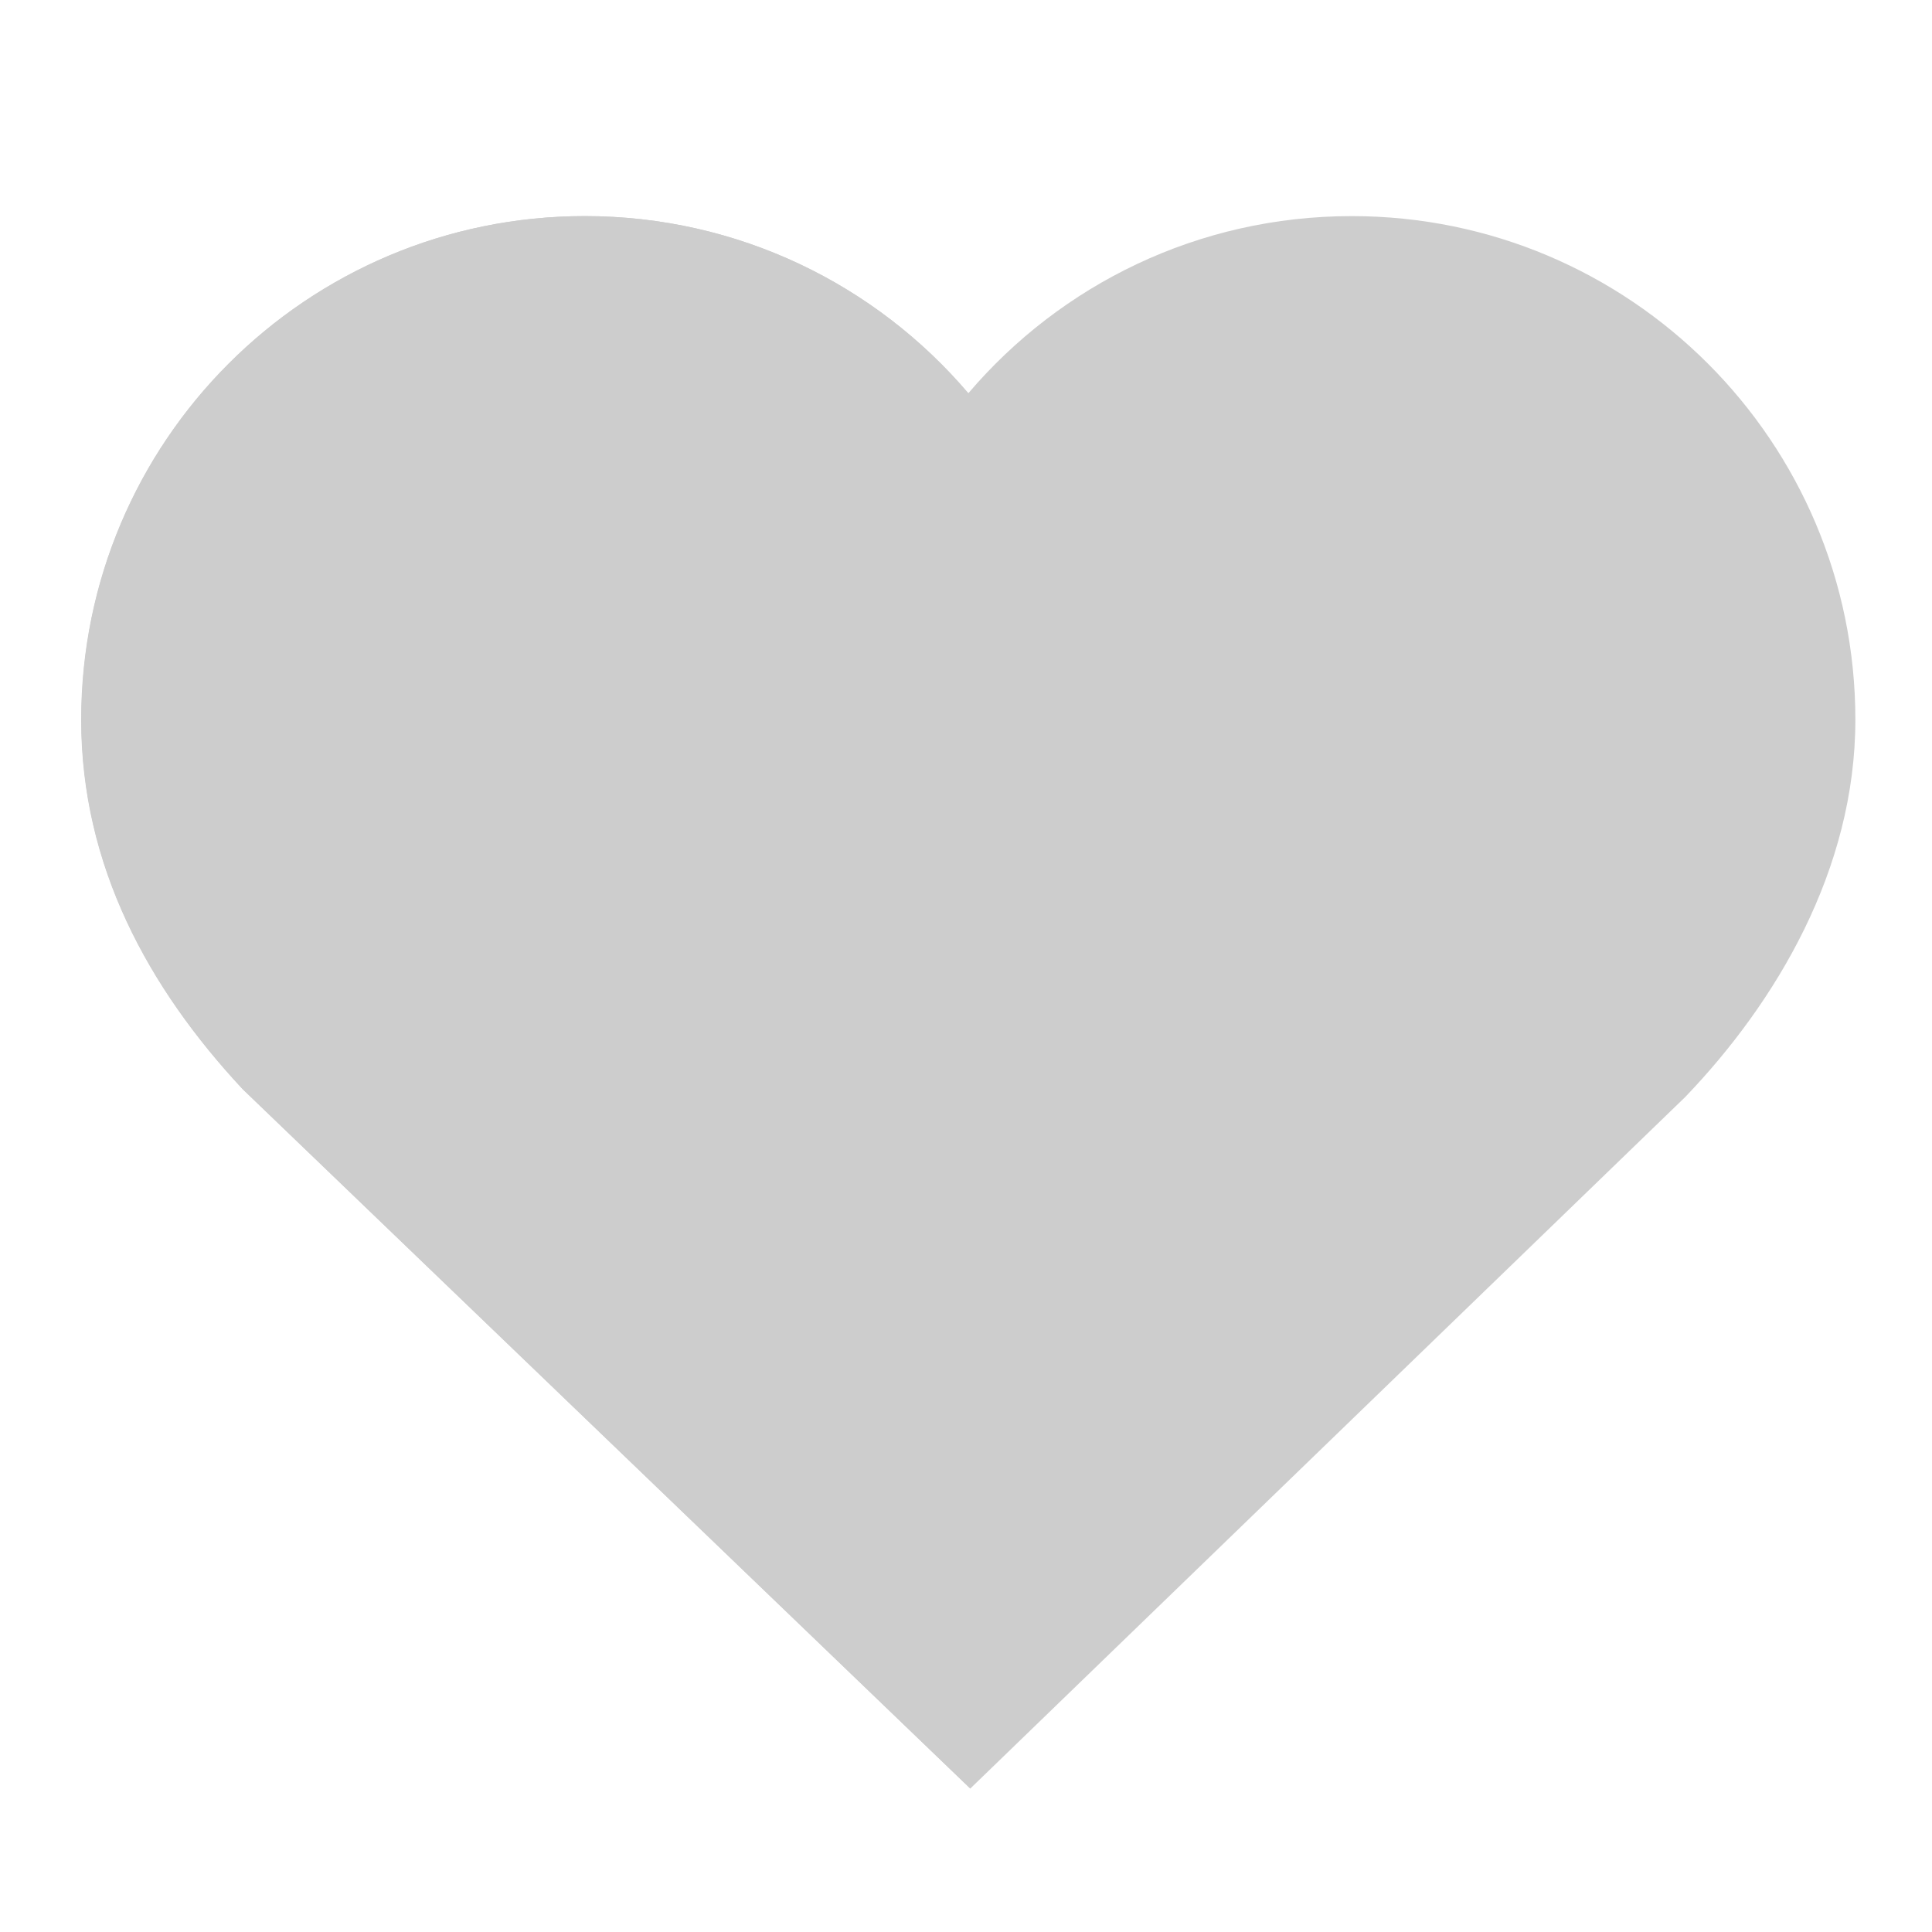
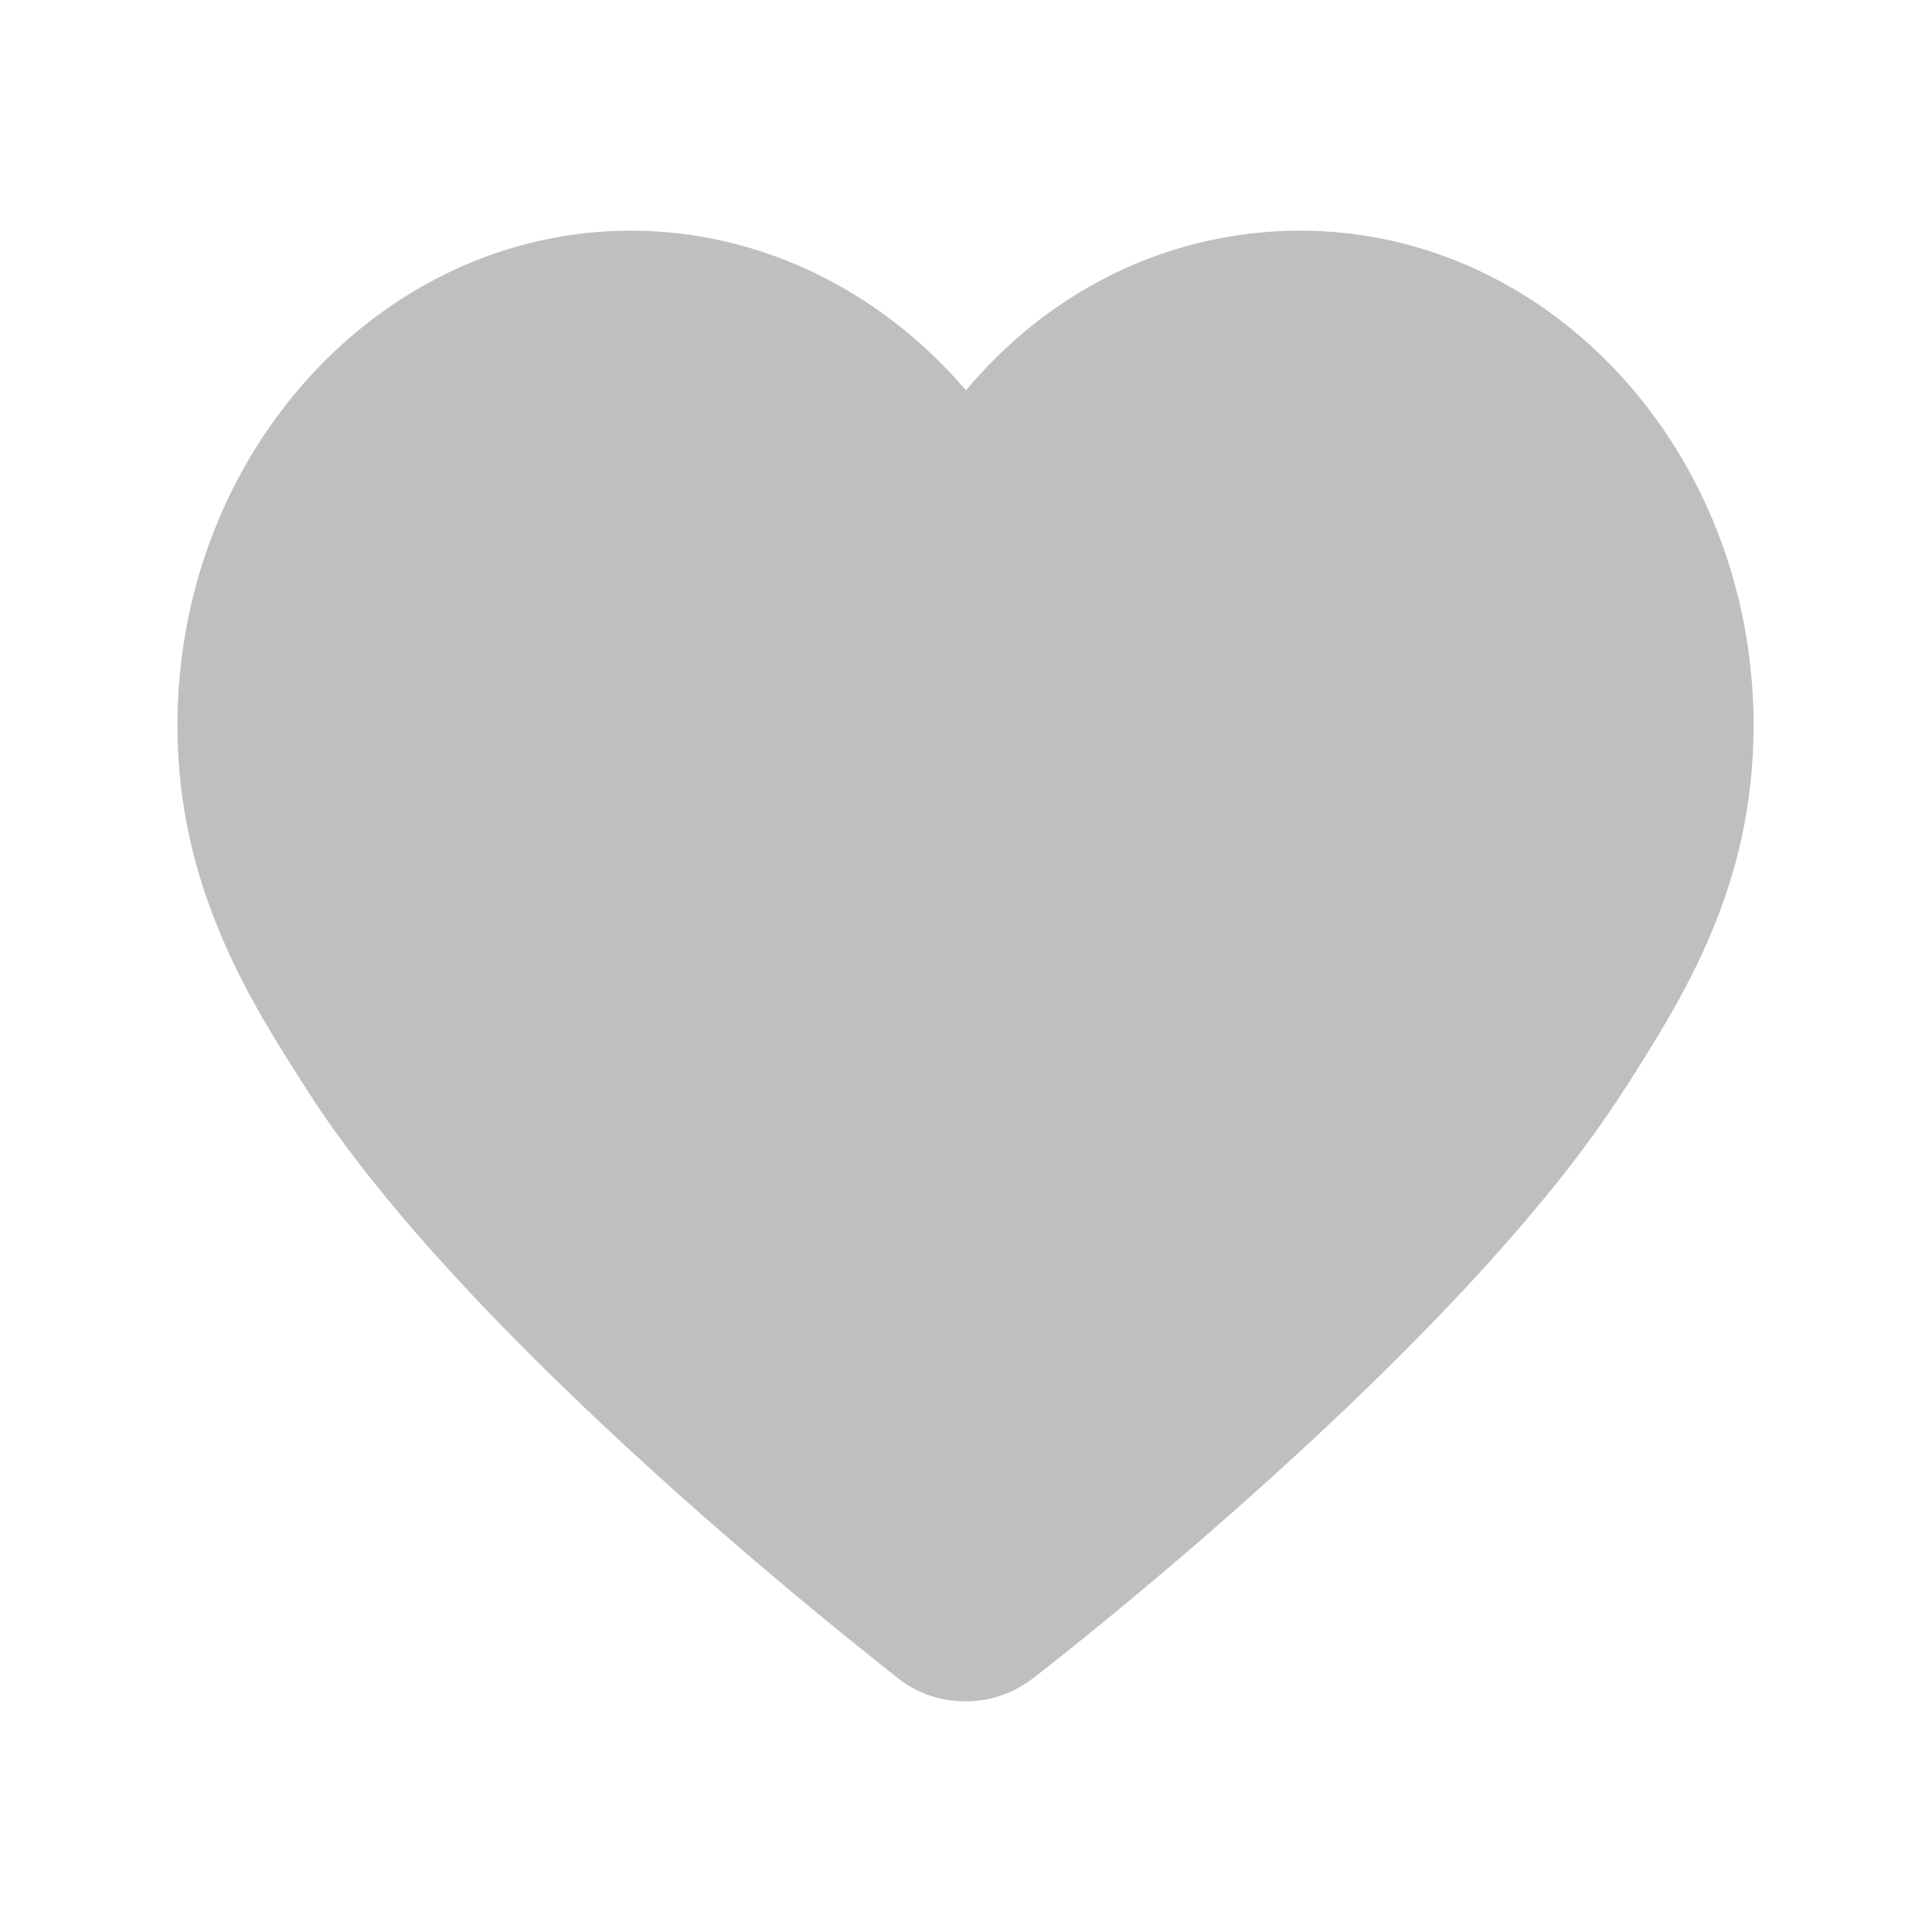
- <svg xmlns="http://www.w3.org/2000/svg" t="1584641096620" class="icon" viewBox="0 0 1024 1024" version="1.1" p-id="4192" width="16" height="16">
+ <svg xmlns="http://www.w3.org/2000/svg" t="1584695920713" class="icon" viewBox="0 0 1024 1024" version="1.1" p-id="1259" width="16" height="16">
  <defs>
    <style type="text/css" />
  </defs>
-   <path d="M 983.384 381.465 c 0 -147.456 -119.467 -266.923 -266.923 -266.923 c -81.465 0 -154.283 36.409 -203.207 93.866 c -48.925 -57.458 -121.856 -93.866 -203.207 -93.866 c -147.456 0 -266.923 119.467 -266.923 266.923 c 0 77.369 35.612 142.109 85.561 195.811 L 514.275 947.964 l 378.994 -366.592 c 48.014 -50.062 90.112 -120.377 90.112 -199.907 Z" fill="#cdcdcd" p-id="4193" />
-   <path d="M 514.275 947.964 L 128.569 577.276 C 78.507 523.574 43.008 458.835 43.008 381.465 c 0 -147.456 119.467 -266.923 266.923 -266.923 c 81.465 0 154.283 36.409 203.207 93.866 l 1.138 739.555 Z" fill="#cdcdcd" p-id="4194" />
+   <path d="M512 901.747c-13.584 0-26.122-4.18-37.094-13.061-8.882-7.314-225.698-175.02-312.424-311.38C133.747 532.376 94.041 471.249 94.041 384.522c0-144.718 108.147-262.269 240.327-262.269 67.396 0 131.657 30.824 177.633 84.637 45.453-54.335 109.192-84.637 177.11-84.637 132.702 0 240.327 117.551 240.327 262.269 0 85.159-37.094 143.673-67.396 191.216l-1.045 1.567c-86.727 136.359-303.543 304.588-312.424 311.38-10.449 8.359-22.988 13.061-36.571 13.061z" fill="#bfbfbf" p-id="1260" />
</svg>
